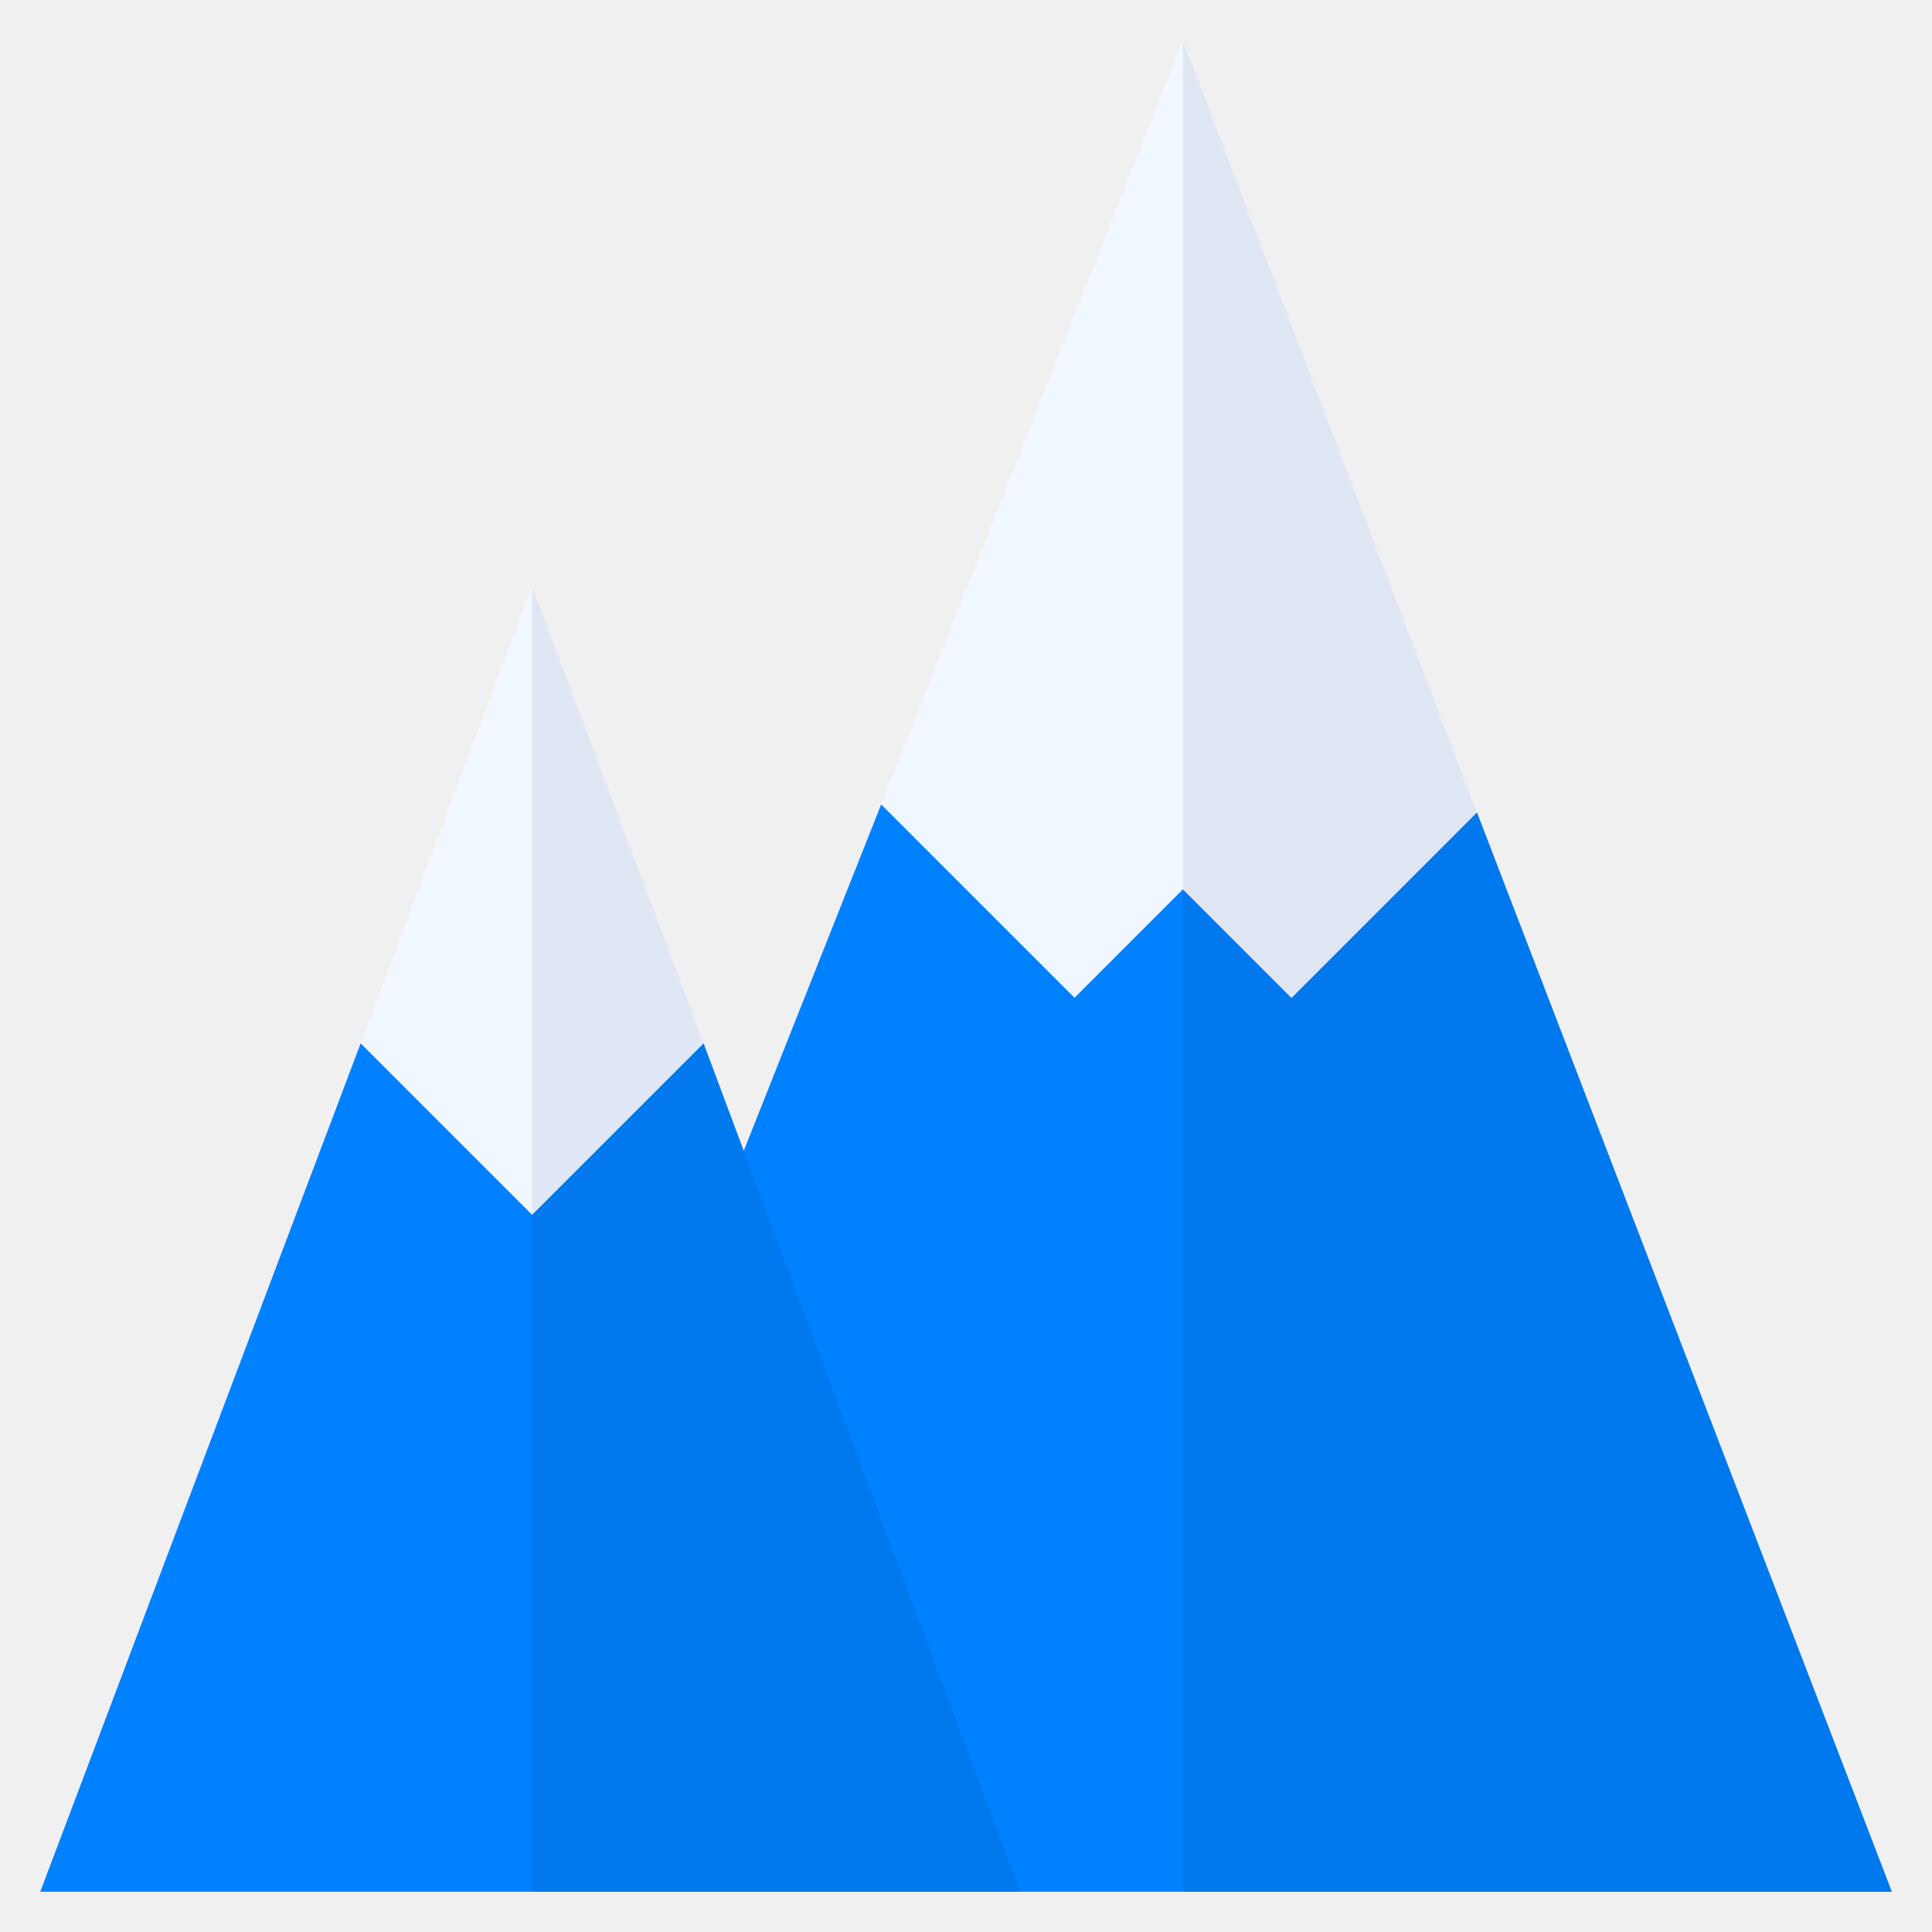
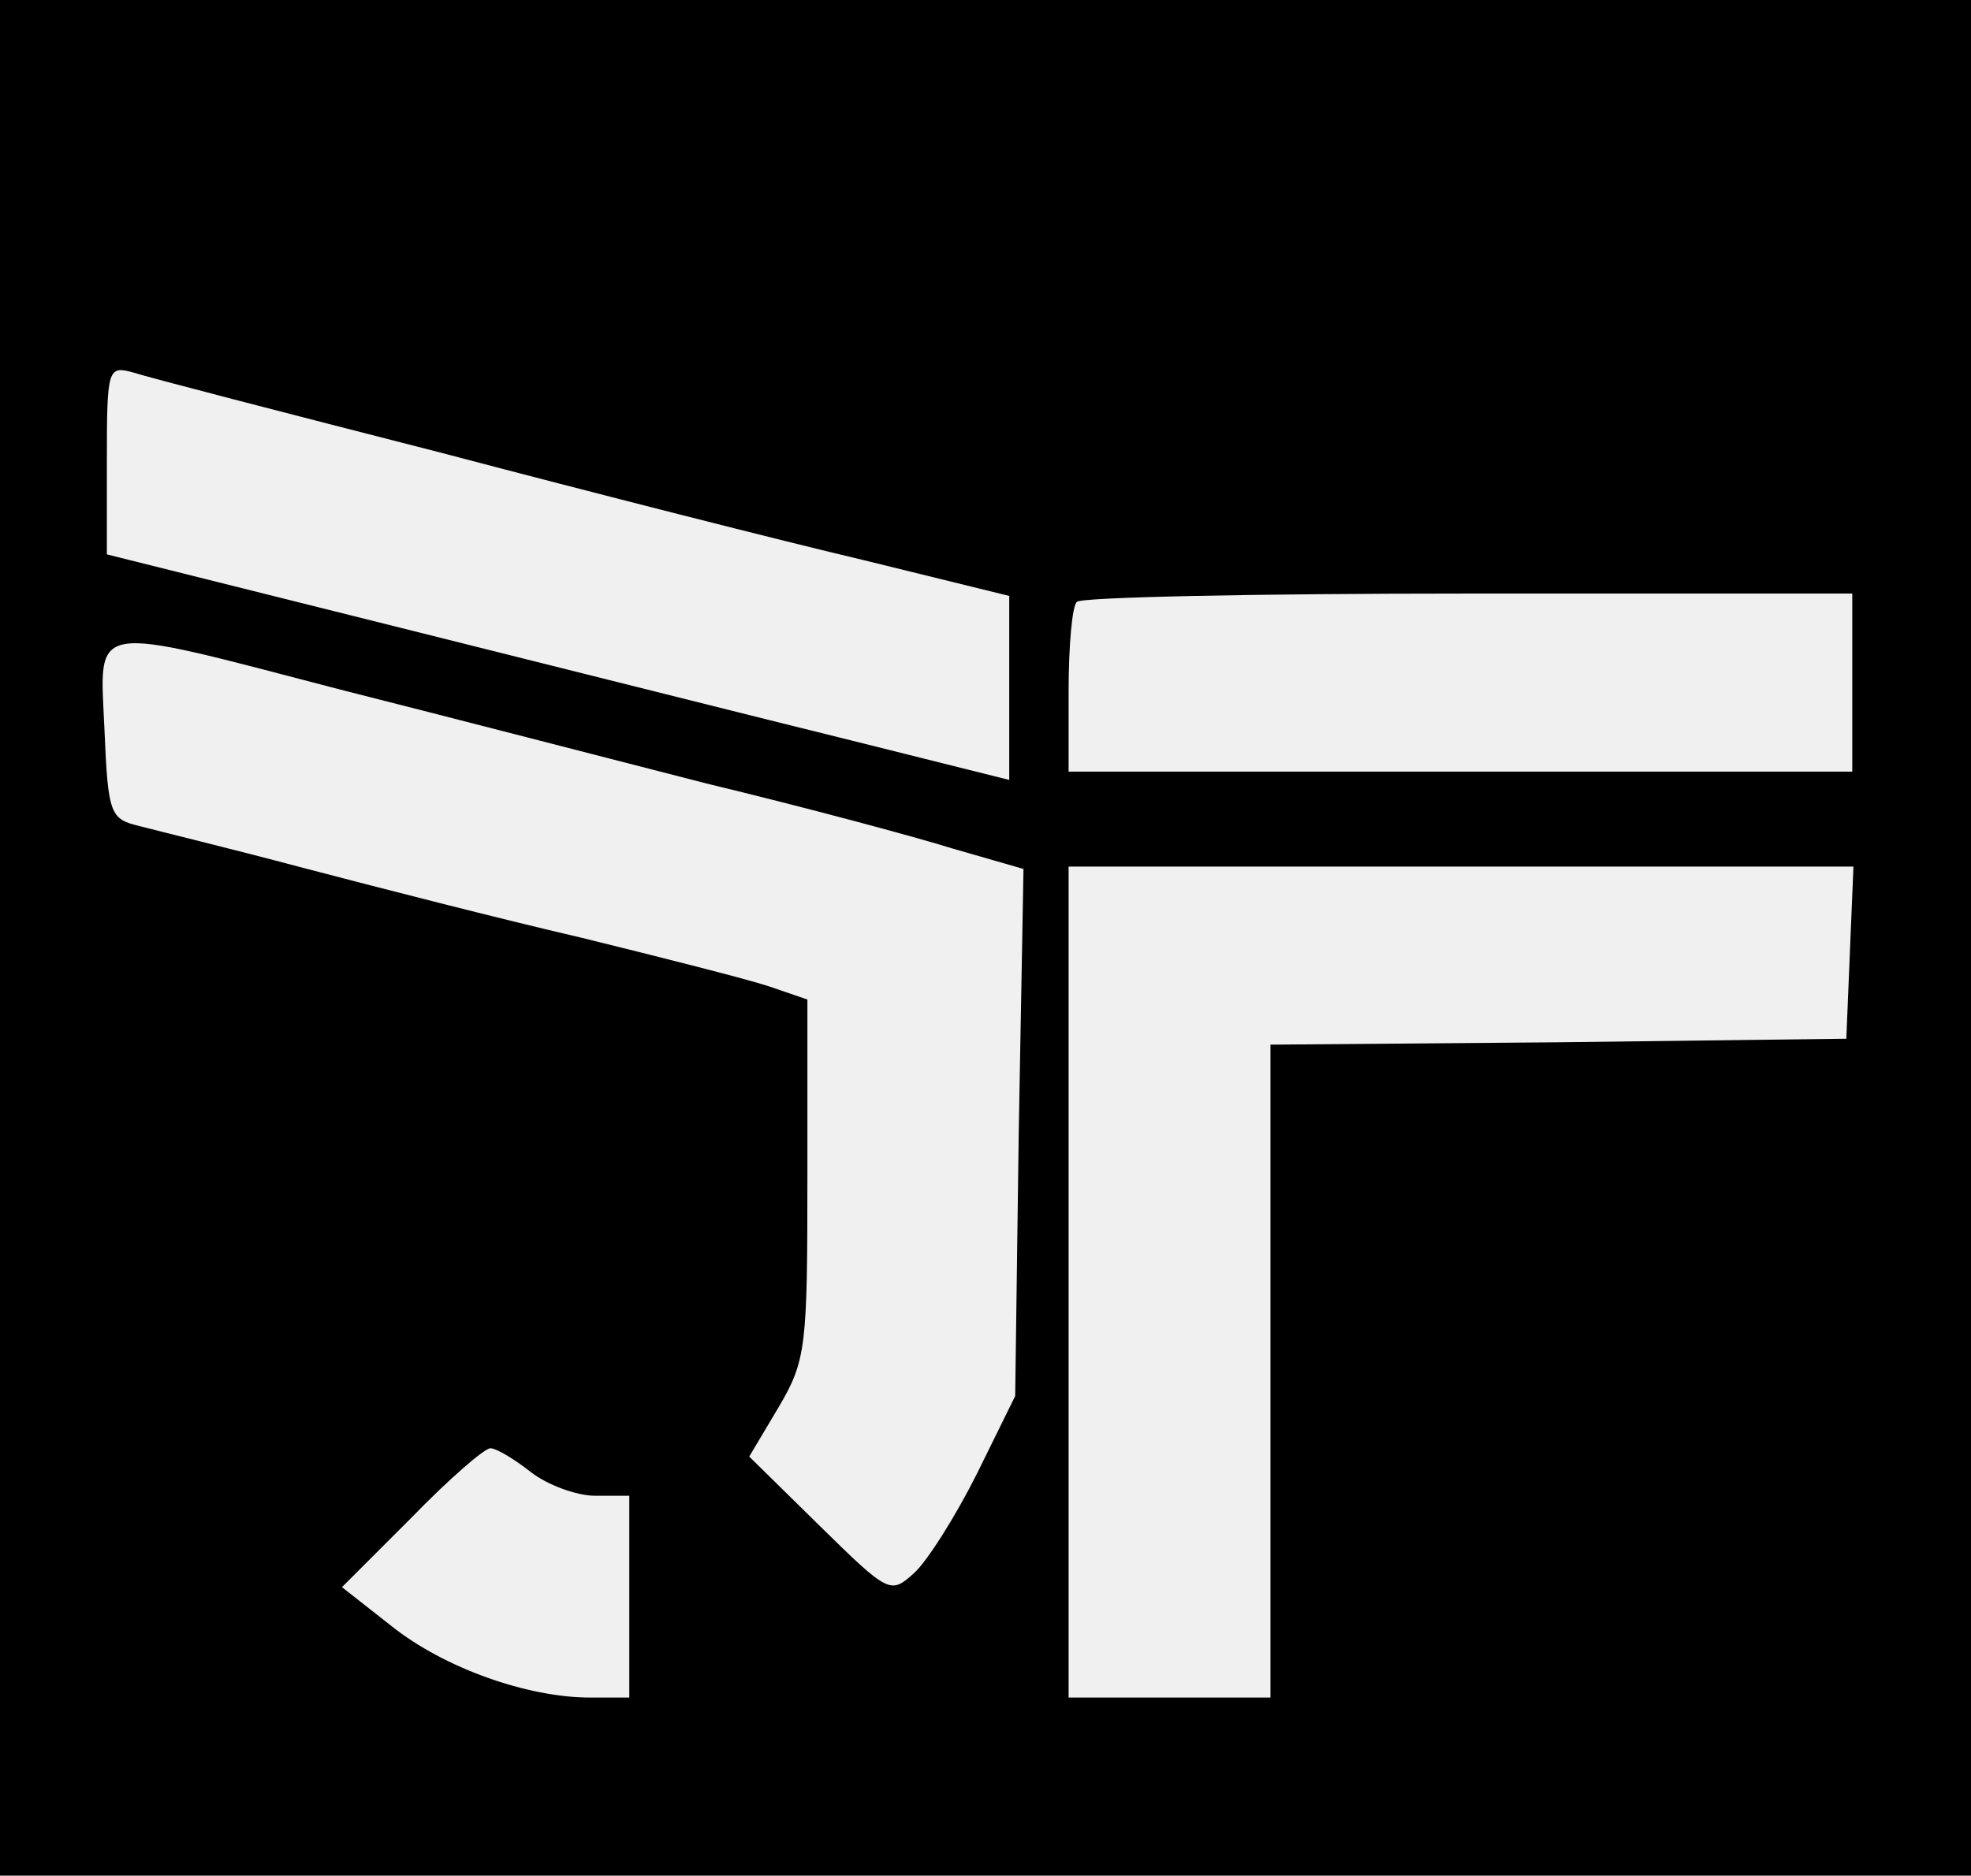
- <svg xmlns="http://www.w3.org/2000/svg" width="24" height="24" viewBox="0 0 24 24" fill="none">
-   <g clip-path="url(#clip0)">
-     <path d="M18.346 10.092L14.695 8.352L10.946 9.994L8.546 16.043L10.798 22.093L12.674 23.5H14.695H23.5L18.346 10.092Z" fill="#0081FF" />
-     <path d="M18.346 10.092L14.695 8.352V23.5H23.5L18.346 10.092Z" fill="#0078EE" />
-     <path d="M8.739 12.961L6.609 13.742L4.48 12.961L0.5 23.5H6.609H12.674L8.739 12.961Z" fill="#0081FF" />
-     <path d="M12.674 23.5L8.739 12.961L6.609 13.742V23.5H12.674Z" fill="#0078EE" />
-     <path d="M6.609 7.283L4.48 12.961L6.609 15.09L8.738 12.961L6.609 7.283Z" fill="#F0F7FF" />
-     <path d="M6.609 7.283V15.09L8.739 12.961L6.609 7.283Z" fill="#DFE7F4" />
-     <path d="M14.695 0.5L10.947 9.994L13.348 12.395L14.695 11.047L16.043 12.395L18.346 10.092L14.695 0.5Z" fill="#F0F7FF" />
-     <path d="M18.346 10.092L14.695 0.5V11.047L16.043 12.395L18.346 10.092Z" fill="#DFE7F4" />
+ <svg xmlns="http://www.w3.org/2000/svg" version="1.0" width="166pt" height="158pt" viewBox="0 0 166 158" preserveAspectRatio="xMidYMid meet">
+   <g transform="translate(0,158) scale(0.1,-0.1)" fill="#000000" stroke="none">
+     <path d="M0 790 l0 -790 830 0 830 0 0 790 0 790 -830 0 -830 0 0 -790z m370 409 c129 -34 290 -75 358 -91 l122 -30 0 -78 0 -77 -132 33 c-73 18 -244 61 -380 95 l-248 62 0 80 c0 78 1 79 23 73 12 -4 128 -34 257 -67z m1190 -194 l0 -75 -330 0 -330 0 0 68 c0 38 3 72 7 75 3 4 152 7 330 7 l323 0 0 -75z m-1273 -6 c87 -22 226 -58 308 -79 83 -20 176 -45 208 -55 l59 -17 -4 -222 -3 -222 -32 -65 c-18 -36 -42 -74 -53 -84 -20 -18 -21 -18 -80 40 l-59 58 25 42 c23 39 24 51 24 193 l0 150 -32 11 c-18 6 -89 24 -158 41 -69 16 -174 43 -235 59 -60 16 -122 31 -137 35 -25 6 -27 9 -30 81 -4 92 -16 90 199 34z m1271 -221 l-3 -73 -242 -3 -243 -2 0 -275 0 -275 -85 0 -85 0 0 350 0 350 330 0 331 0 -3 -72z m-1111 -438 c14 -11 39 -20 54 -20 l29 0 0 -85 0 -85 -33 0 c-53 0 -123 25 -167 60 l-42 33 58 58 c32 33 62 59 67 59 5 0 20 -9 34 -20z" />
  </g>
-   <defs>
-     <clipPath id="clip0">
-       <rect width="23" height="23" fill="white" transform="translate(0.5 0.5)" />
-     </clipPath>
-   </defs>
</svg>
